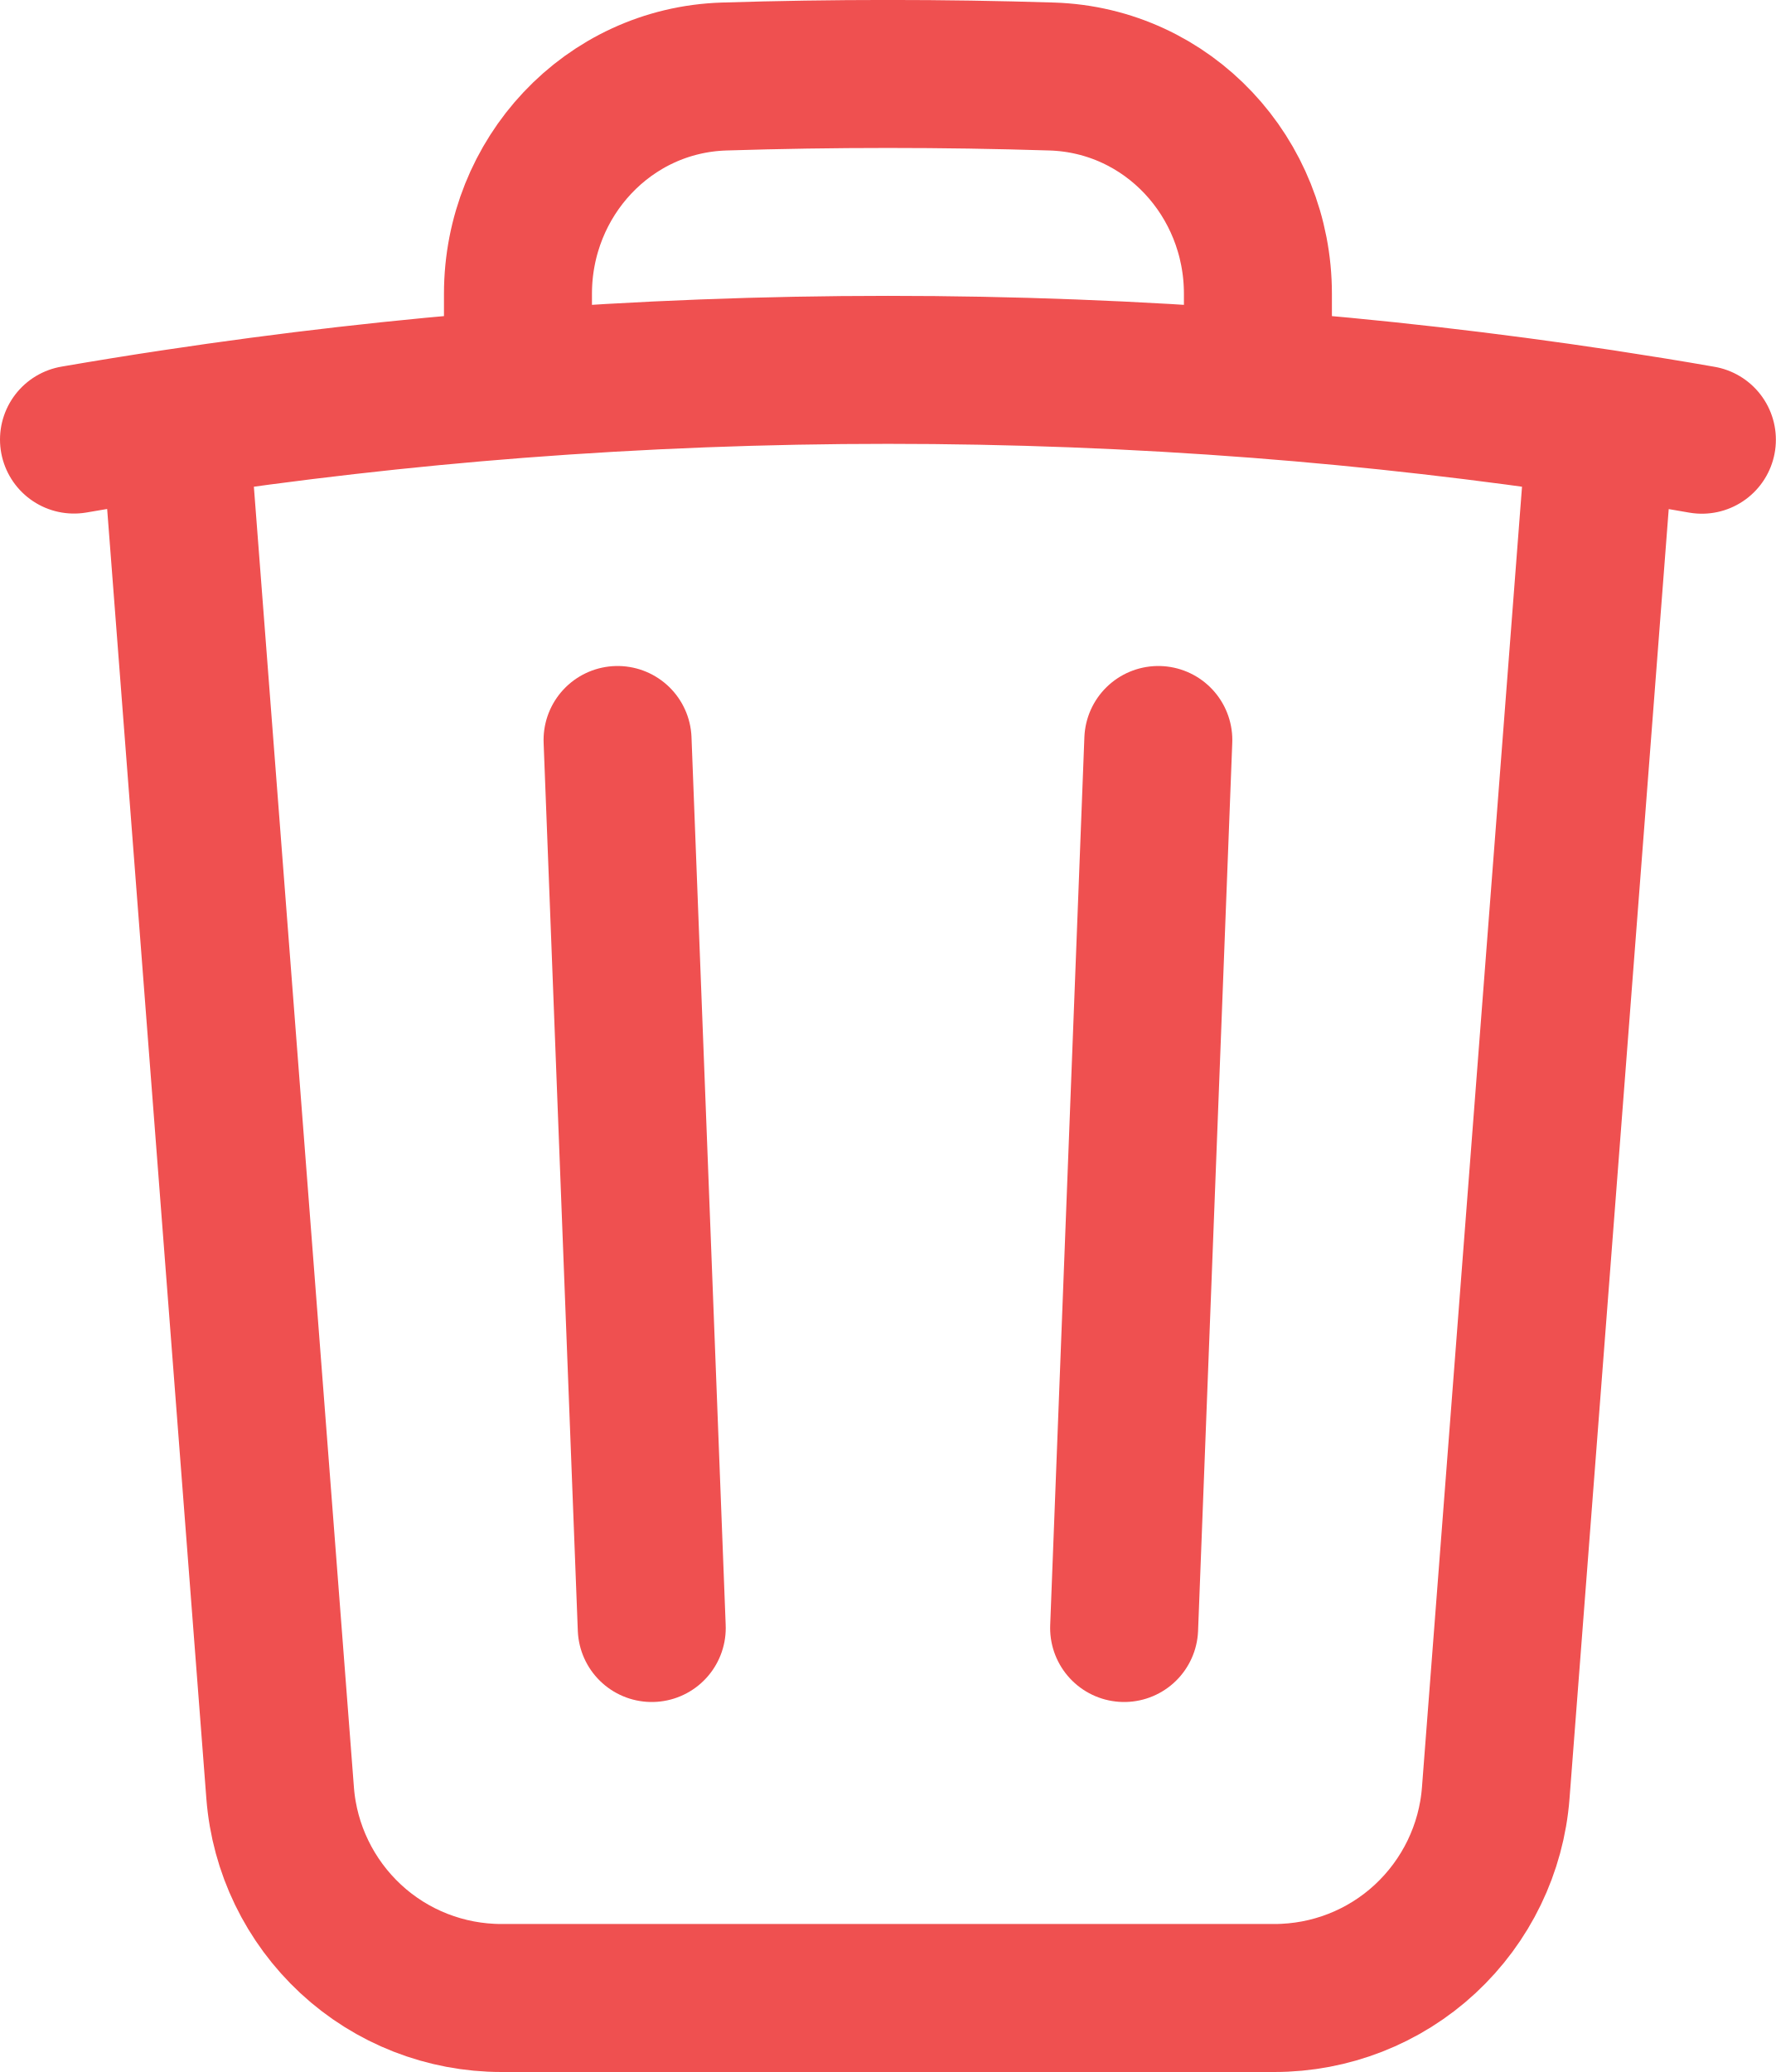
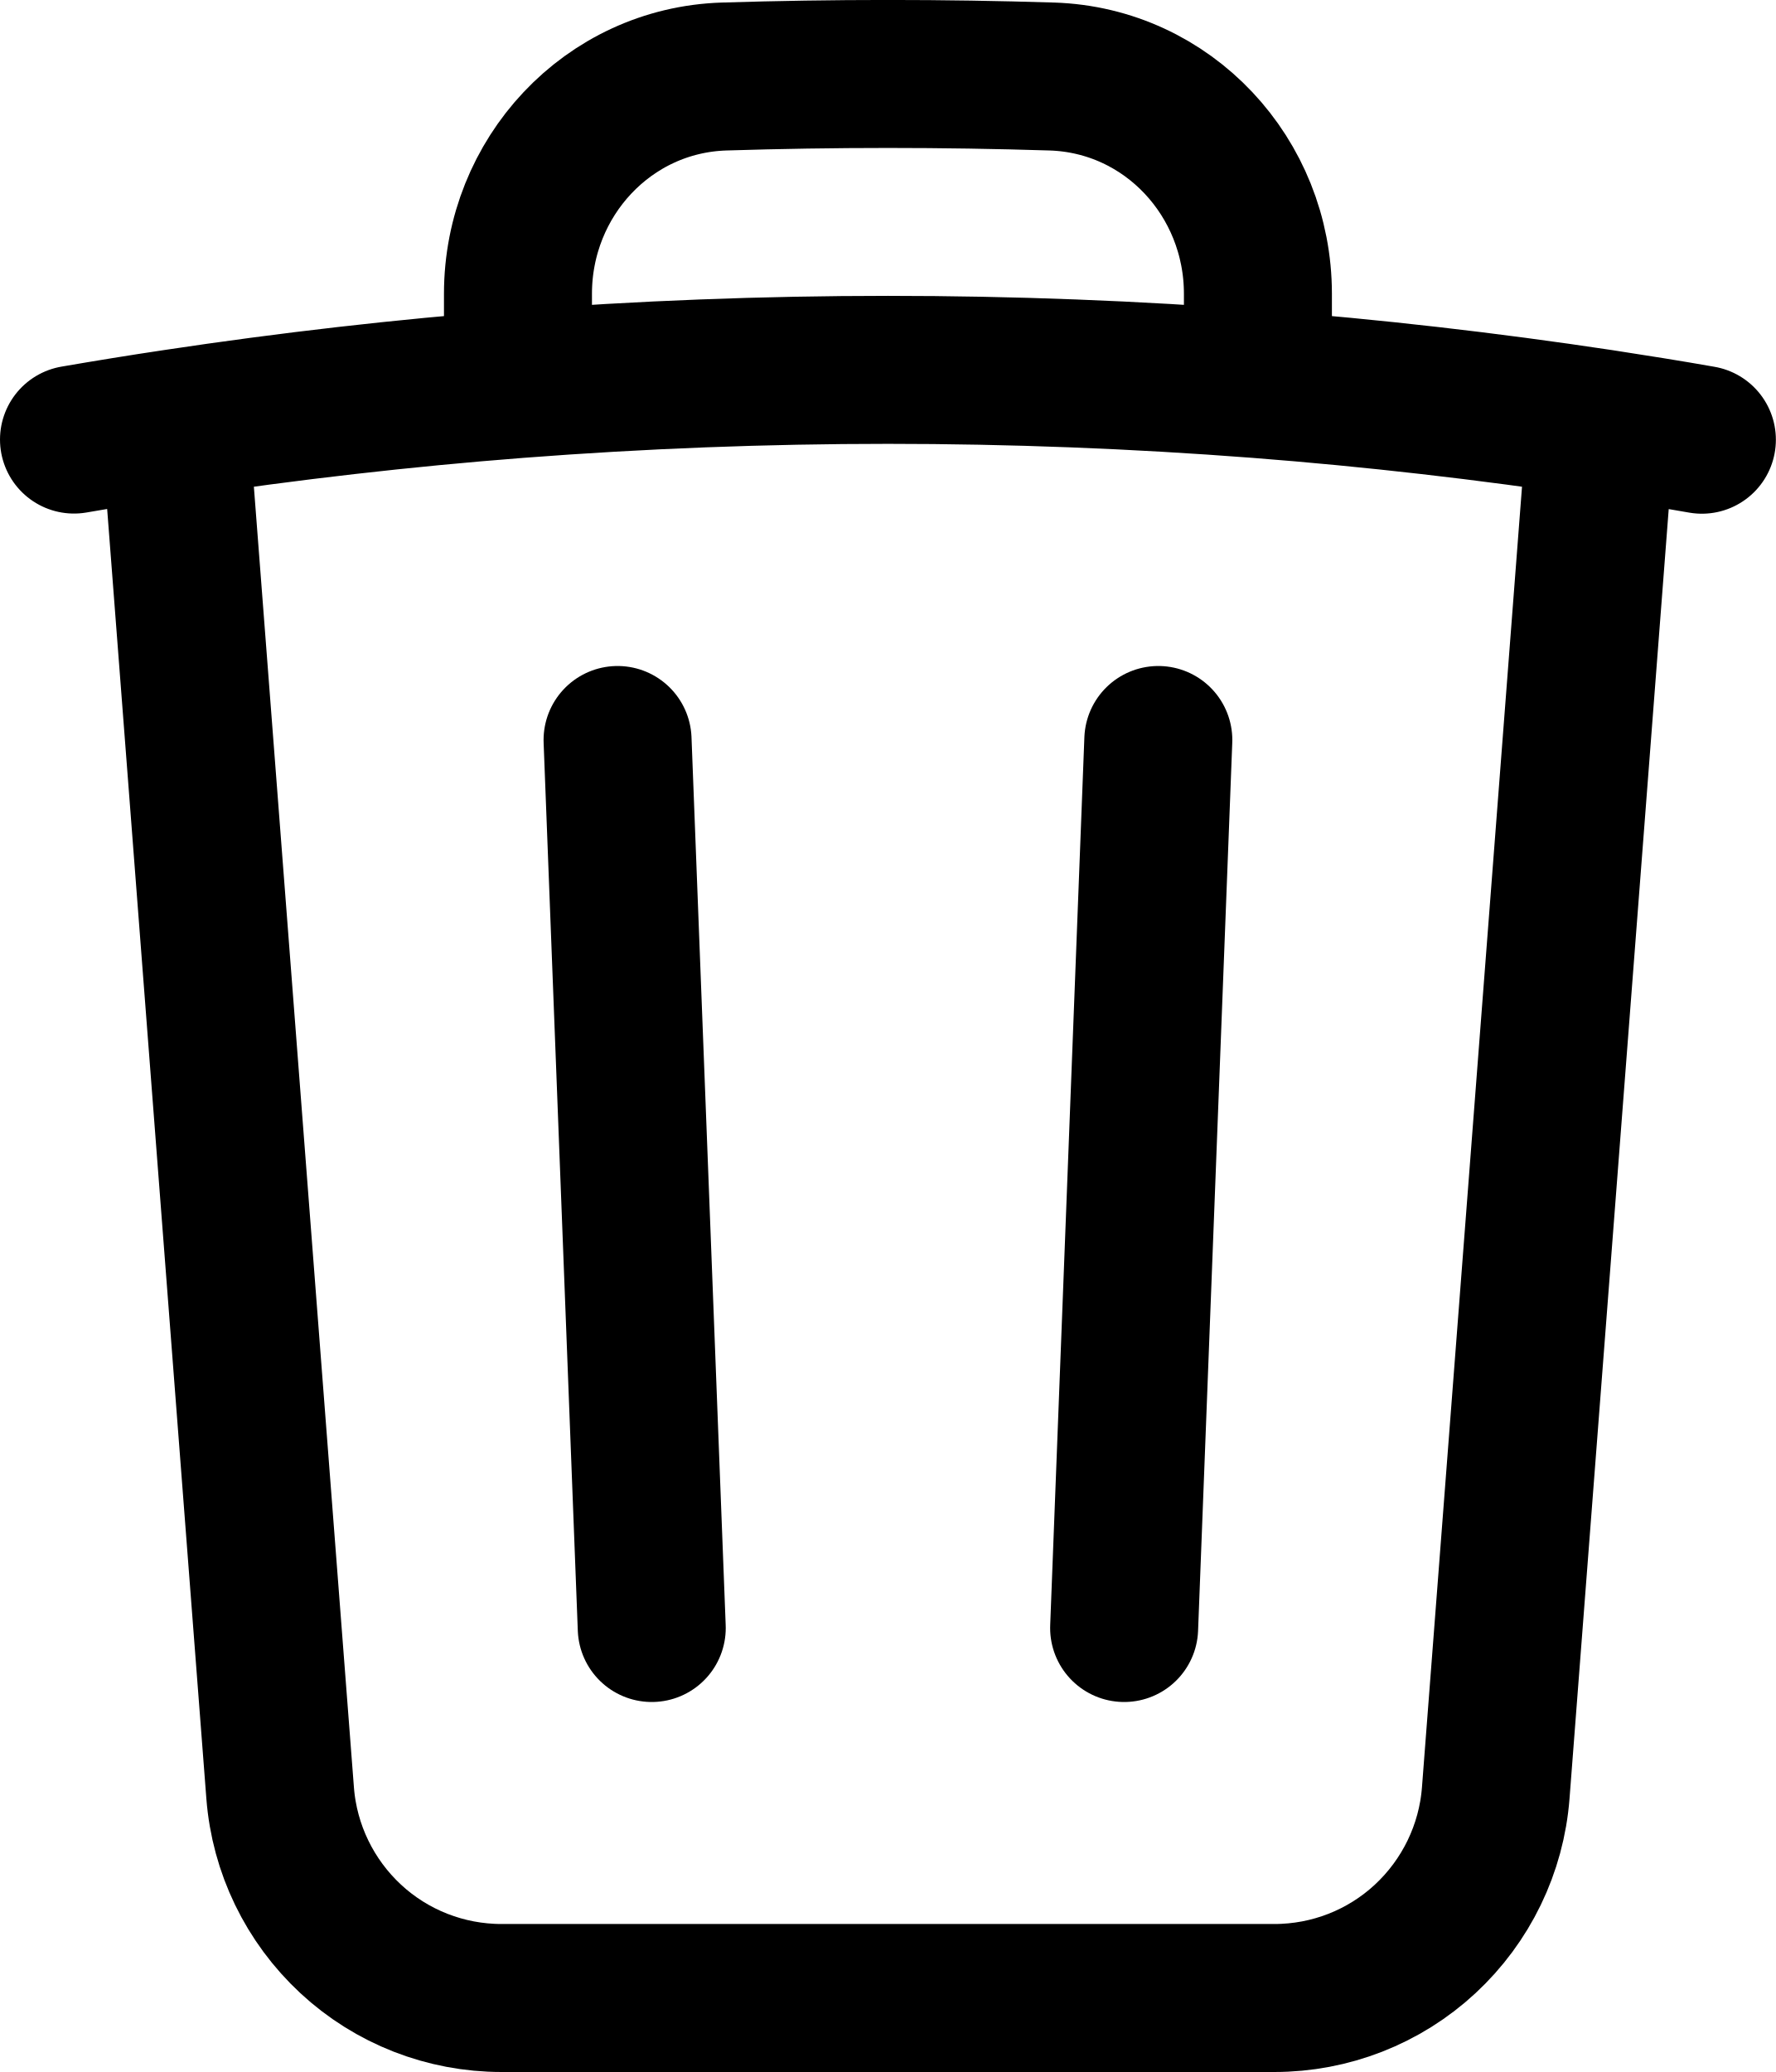
<svg xmlns="http://www.w3.org/2000/svg" width="12" height="14" viewBox="0 0 12 14" fill="none">
-   <path d="M7.827 5L7.596 11M4.404 11L4.173 5M10.819 2.86C11.047 2.895 11.273 2.931 11.5 2.971M10.819 2.86L10.107 12.115C10.078 12.492 9.907 12.844 9.63 13.101C9.353 13.358 8.989 13.5 8.611 13.5H3.389C3.011 13.5 2.647 13.358 2.37 13.101C2.093 12.844 1.922 12.492 1.893 12.115L1.181 2.86M10.819 2.86C10.049 2.744 9.276 2.655 8.5 2.595M1.181 2.86C0.953 2.894 0.727 2.931 0.5 2.97M1.181 2.86C1.951 2.744 2.724 2.655 3.5 2.595M8.5 2.595V1.985C8.5 1.198 7.893 0.542 7.107 0.517C6.369 0.494 5.631 0.494 4.893 0.517C4.107 0.542 3.5 1.199 3.5 1.985V2.595M8.5 2.595C6.836 2.467 5.164 2.467 3.5 2.595" stroke="#EF5050" stroke-linecap="round" stroke-linejoin="round" />
+   <path d="M7.827 5L7.596 11M4.404 11L4.173 5M10.819 2.86C11.047 2.895 11.273 2.931 11.5 2.971M10.819 2.86L10.107 12.115C10.078 12.492 9.907 12.844 9.63 13.101C9.353 13.358 8.989 13.5 8.611 13.5H3.389C3.011 13.5 2.647 13.358 2.37 13.101C2.093 12.844 1.922 12.492 1.893 12.115L1.181 2.86M10.819 2.86C10.049 2.744 9.276 2.655 8.5 2.595M1.181 2.86C0.953 2.894 0.727 2.931 0.5 2.97M1.181 2.86C1.951 2.744 2.724 2.655 3.5 2.595M8.5 2.595V1.985C8.5 1.198 7.893 0.542 7.107 0.517C6.369 0.494 5.631 0.494 4.893 0.517C4.107 0.542 3.5 1.199 3.5 1.985V2.595M8.5 2.595C6.836 2.467 5.164 2.467 3.5 2.595" stroke="currentColor" stroke-linecap="round" stroke-linejoin="round" />
</svg>
